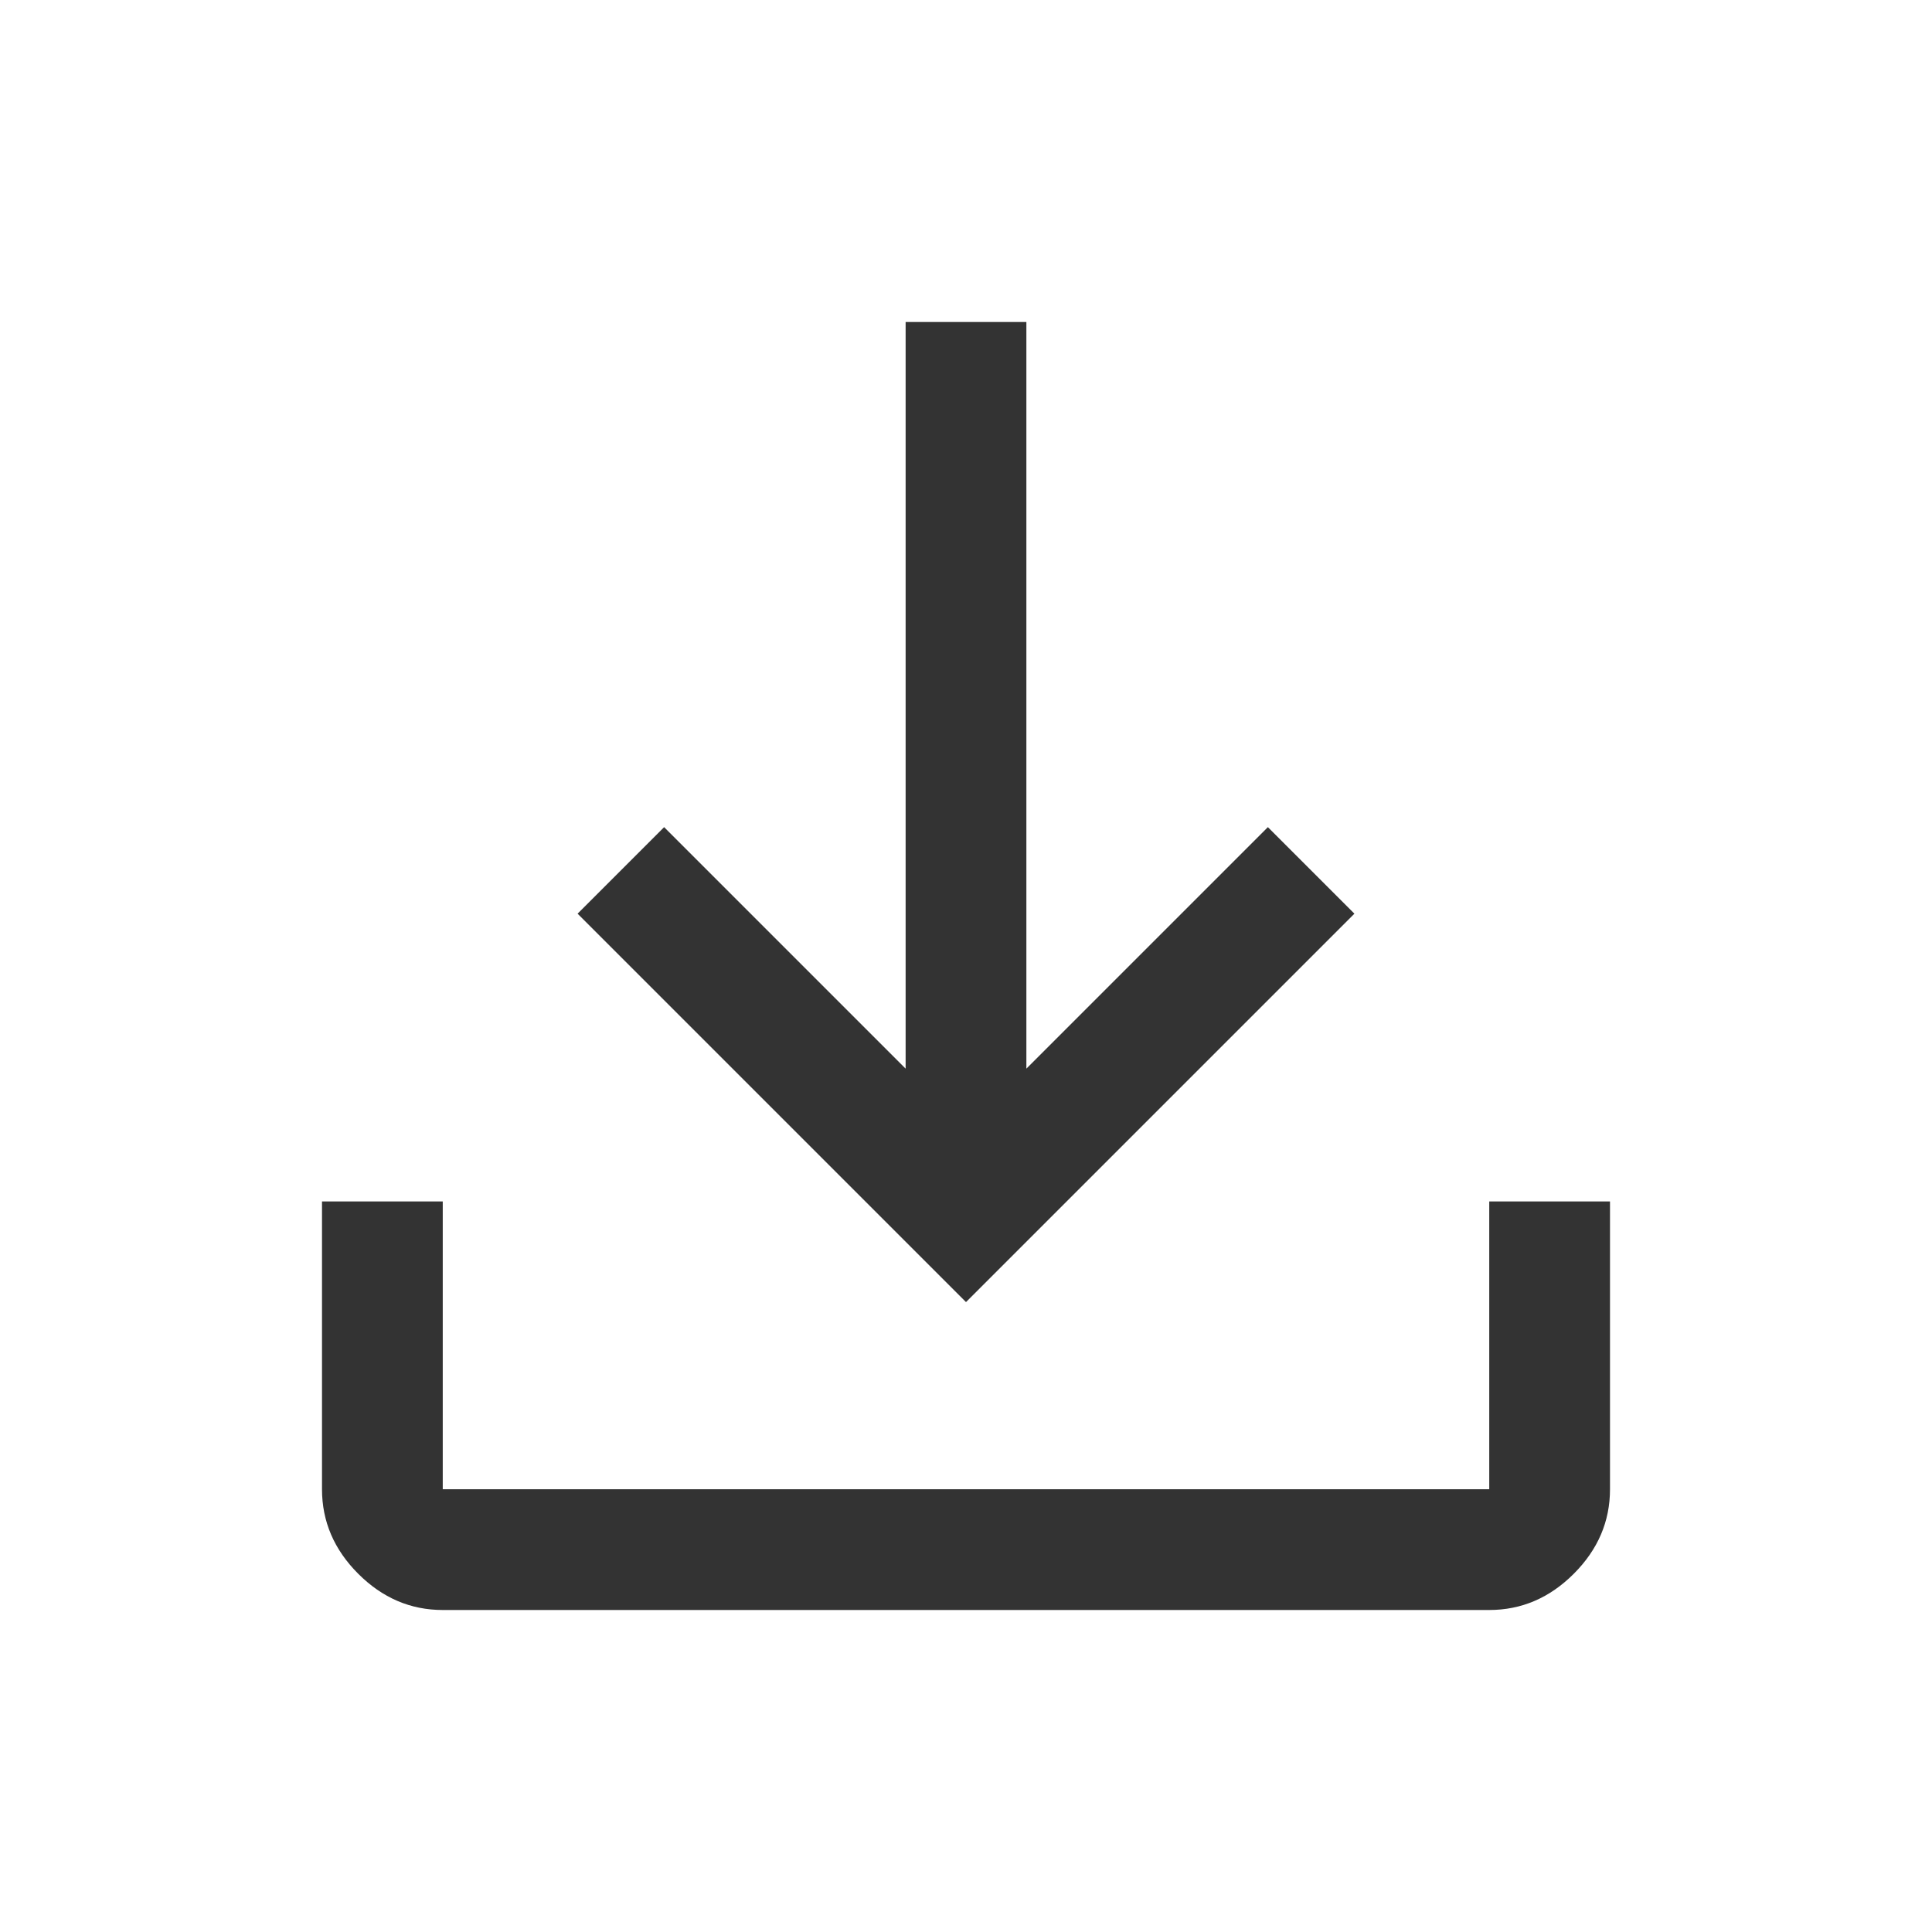
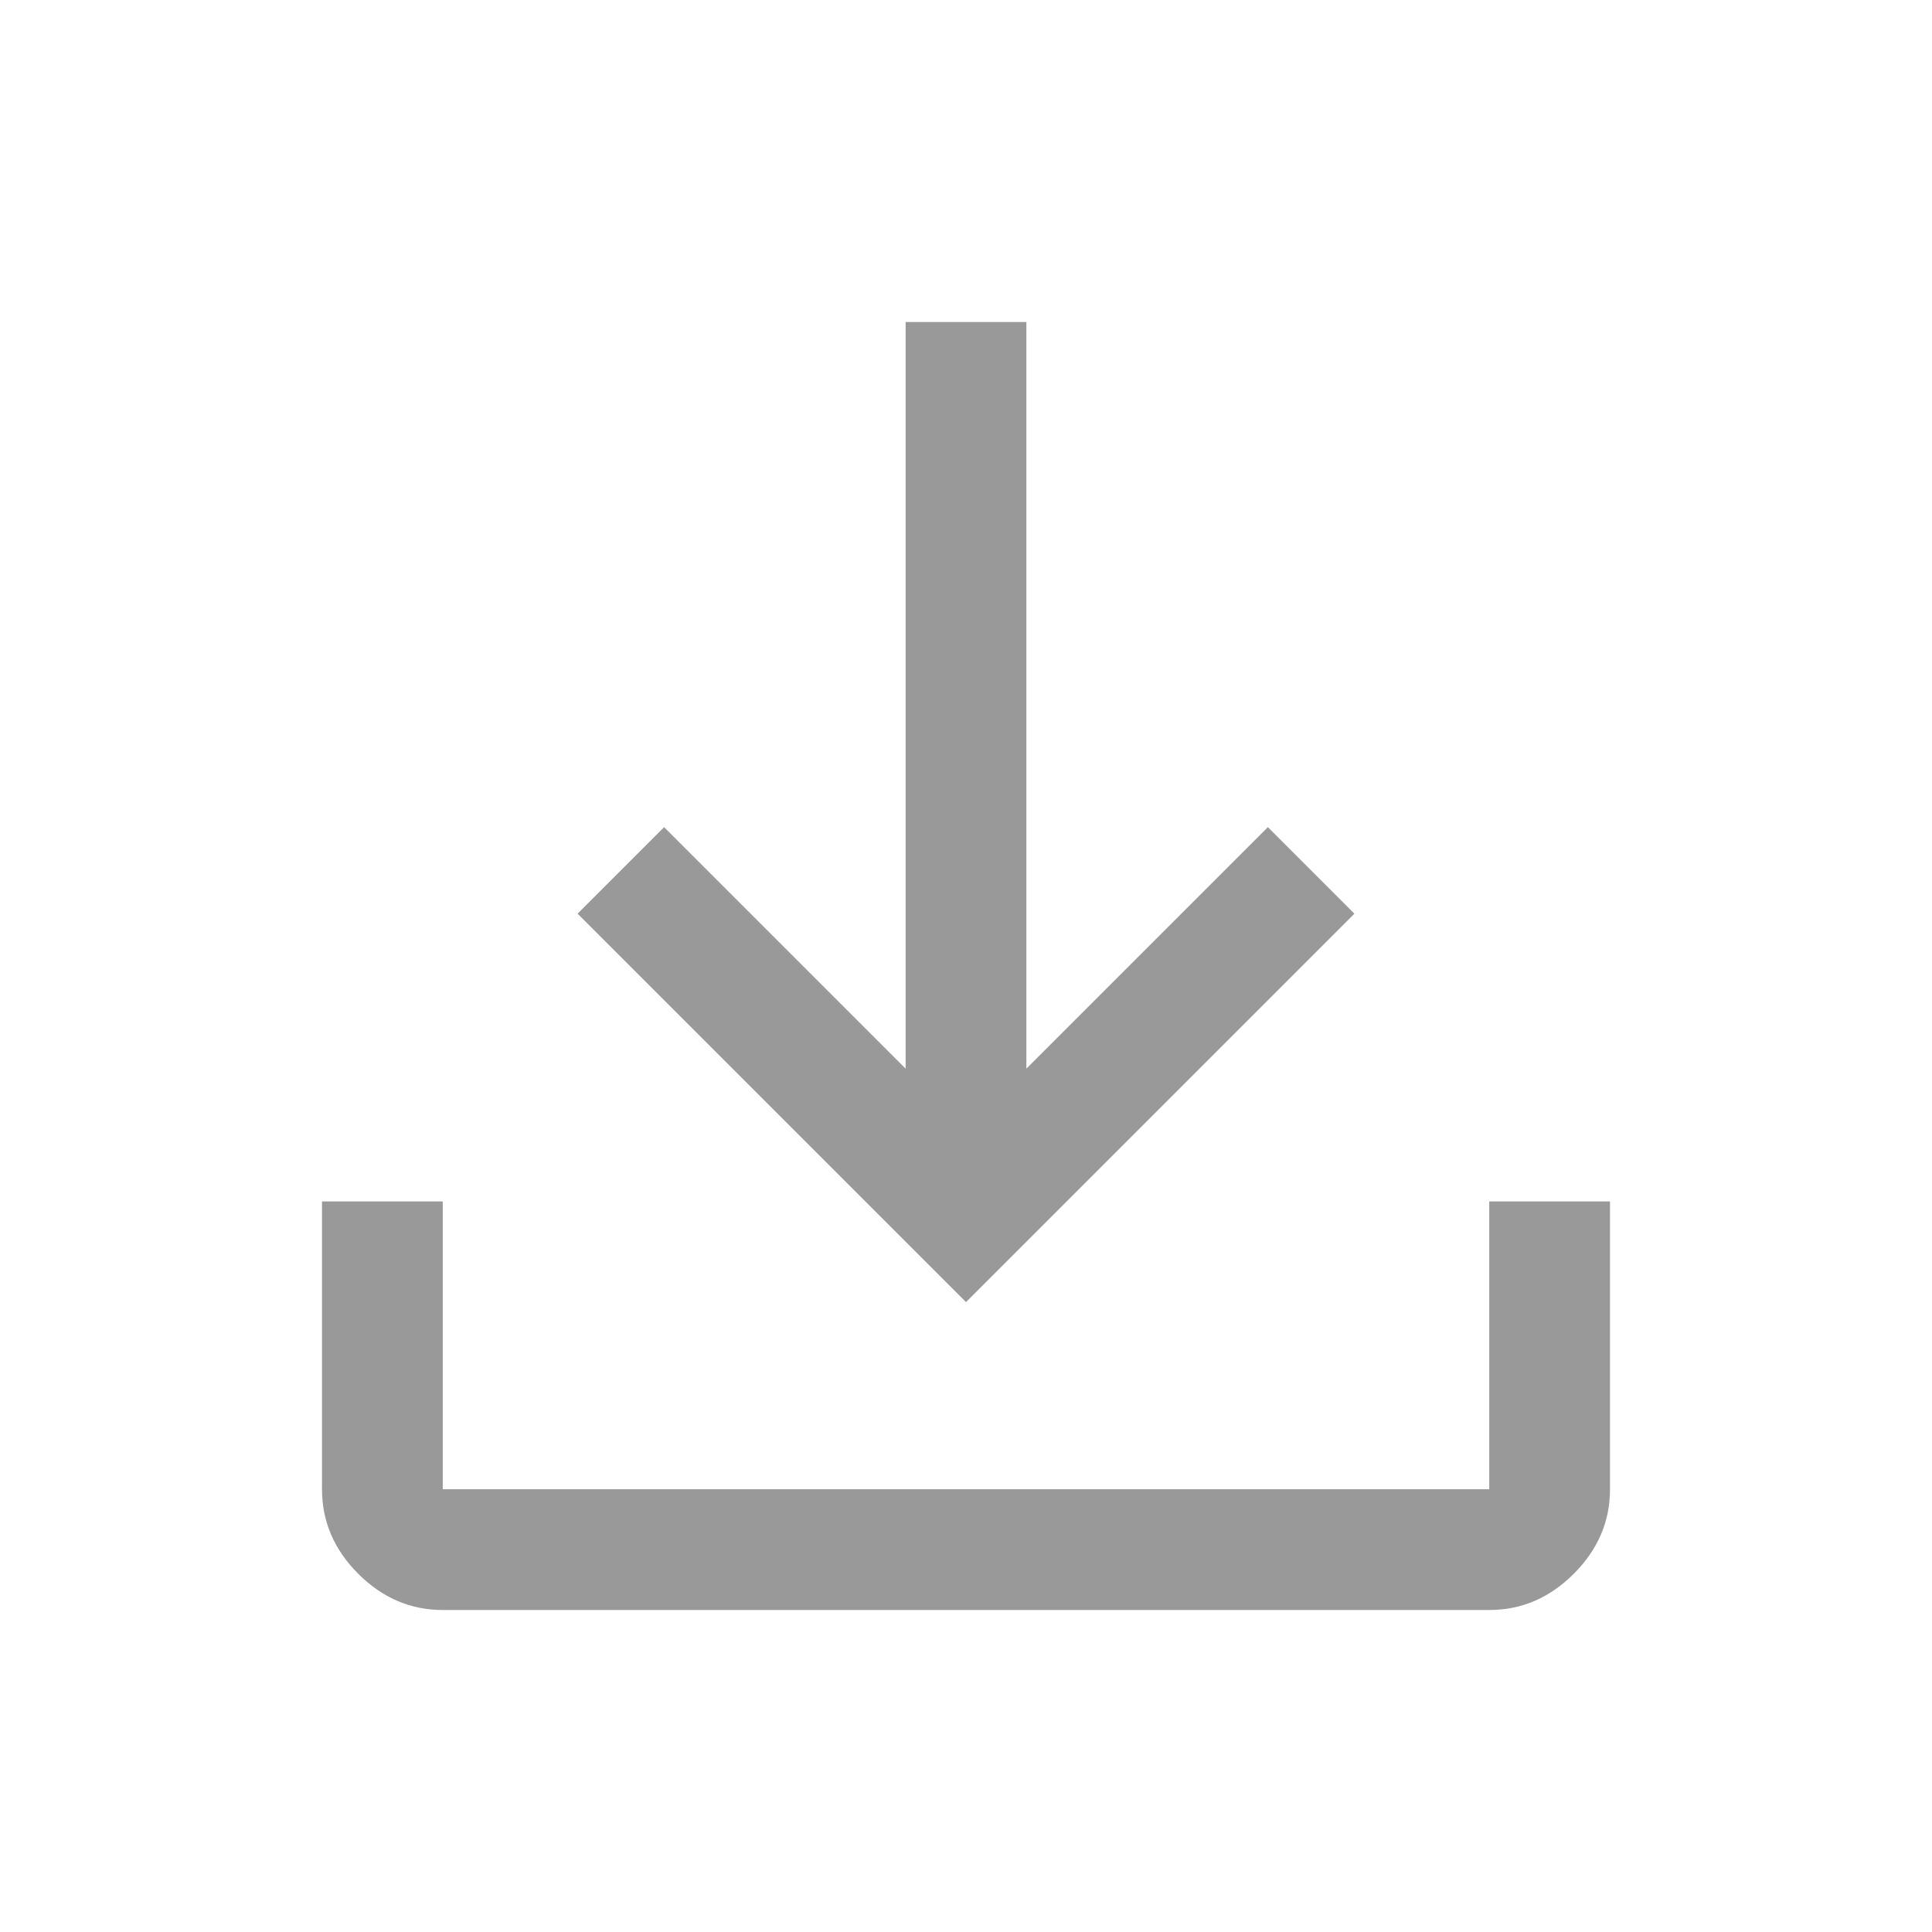
<svg xmlns="http://www.w3.org/2000/svg" height="30" viewBox="0 -960 960 960" width="30">
-   <path fill="#333" d="M480-313 287-506l43-43 120 120v-371h60v371l120-120 43 43-193 193ZM220-160q-24 0-42-18t-18-42v-143h60v143h520v-143h60v143q0 24-18 42t-42 18H220Z" />
+   <path fill="#999" d="M480-313 287-506l43-43 120 120v-371h60v371l120-120 43 43-193 193ZM220-160q-24 0-42-18t-18-42v-143h60v143h520v-143h60v143q0 24-18 42t-42 18H220Z" />
</svg>
